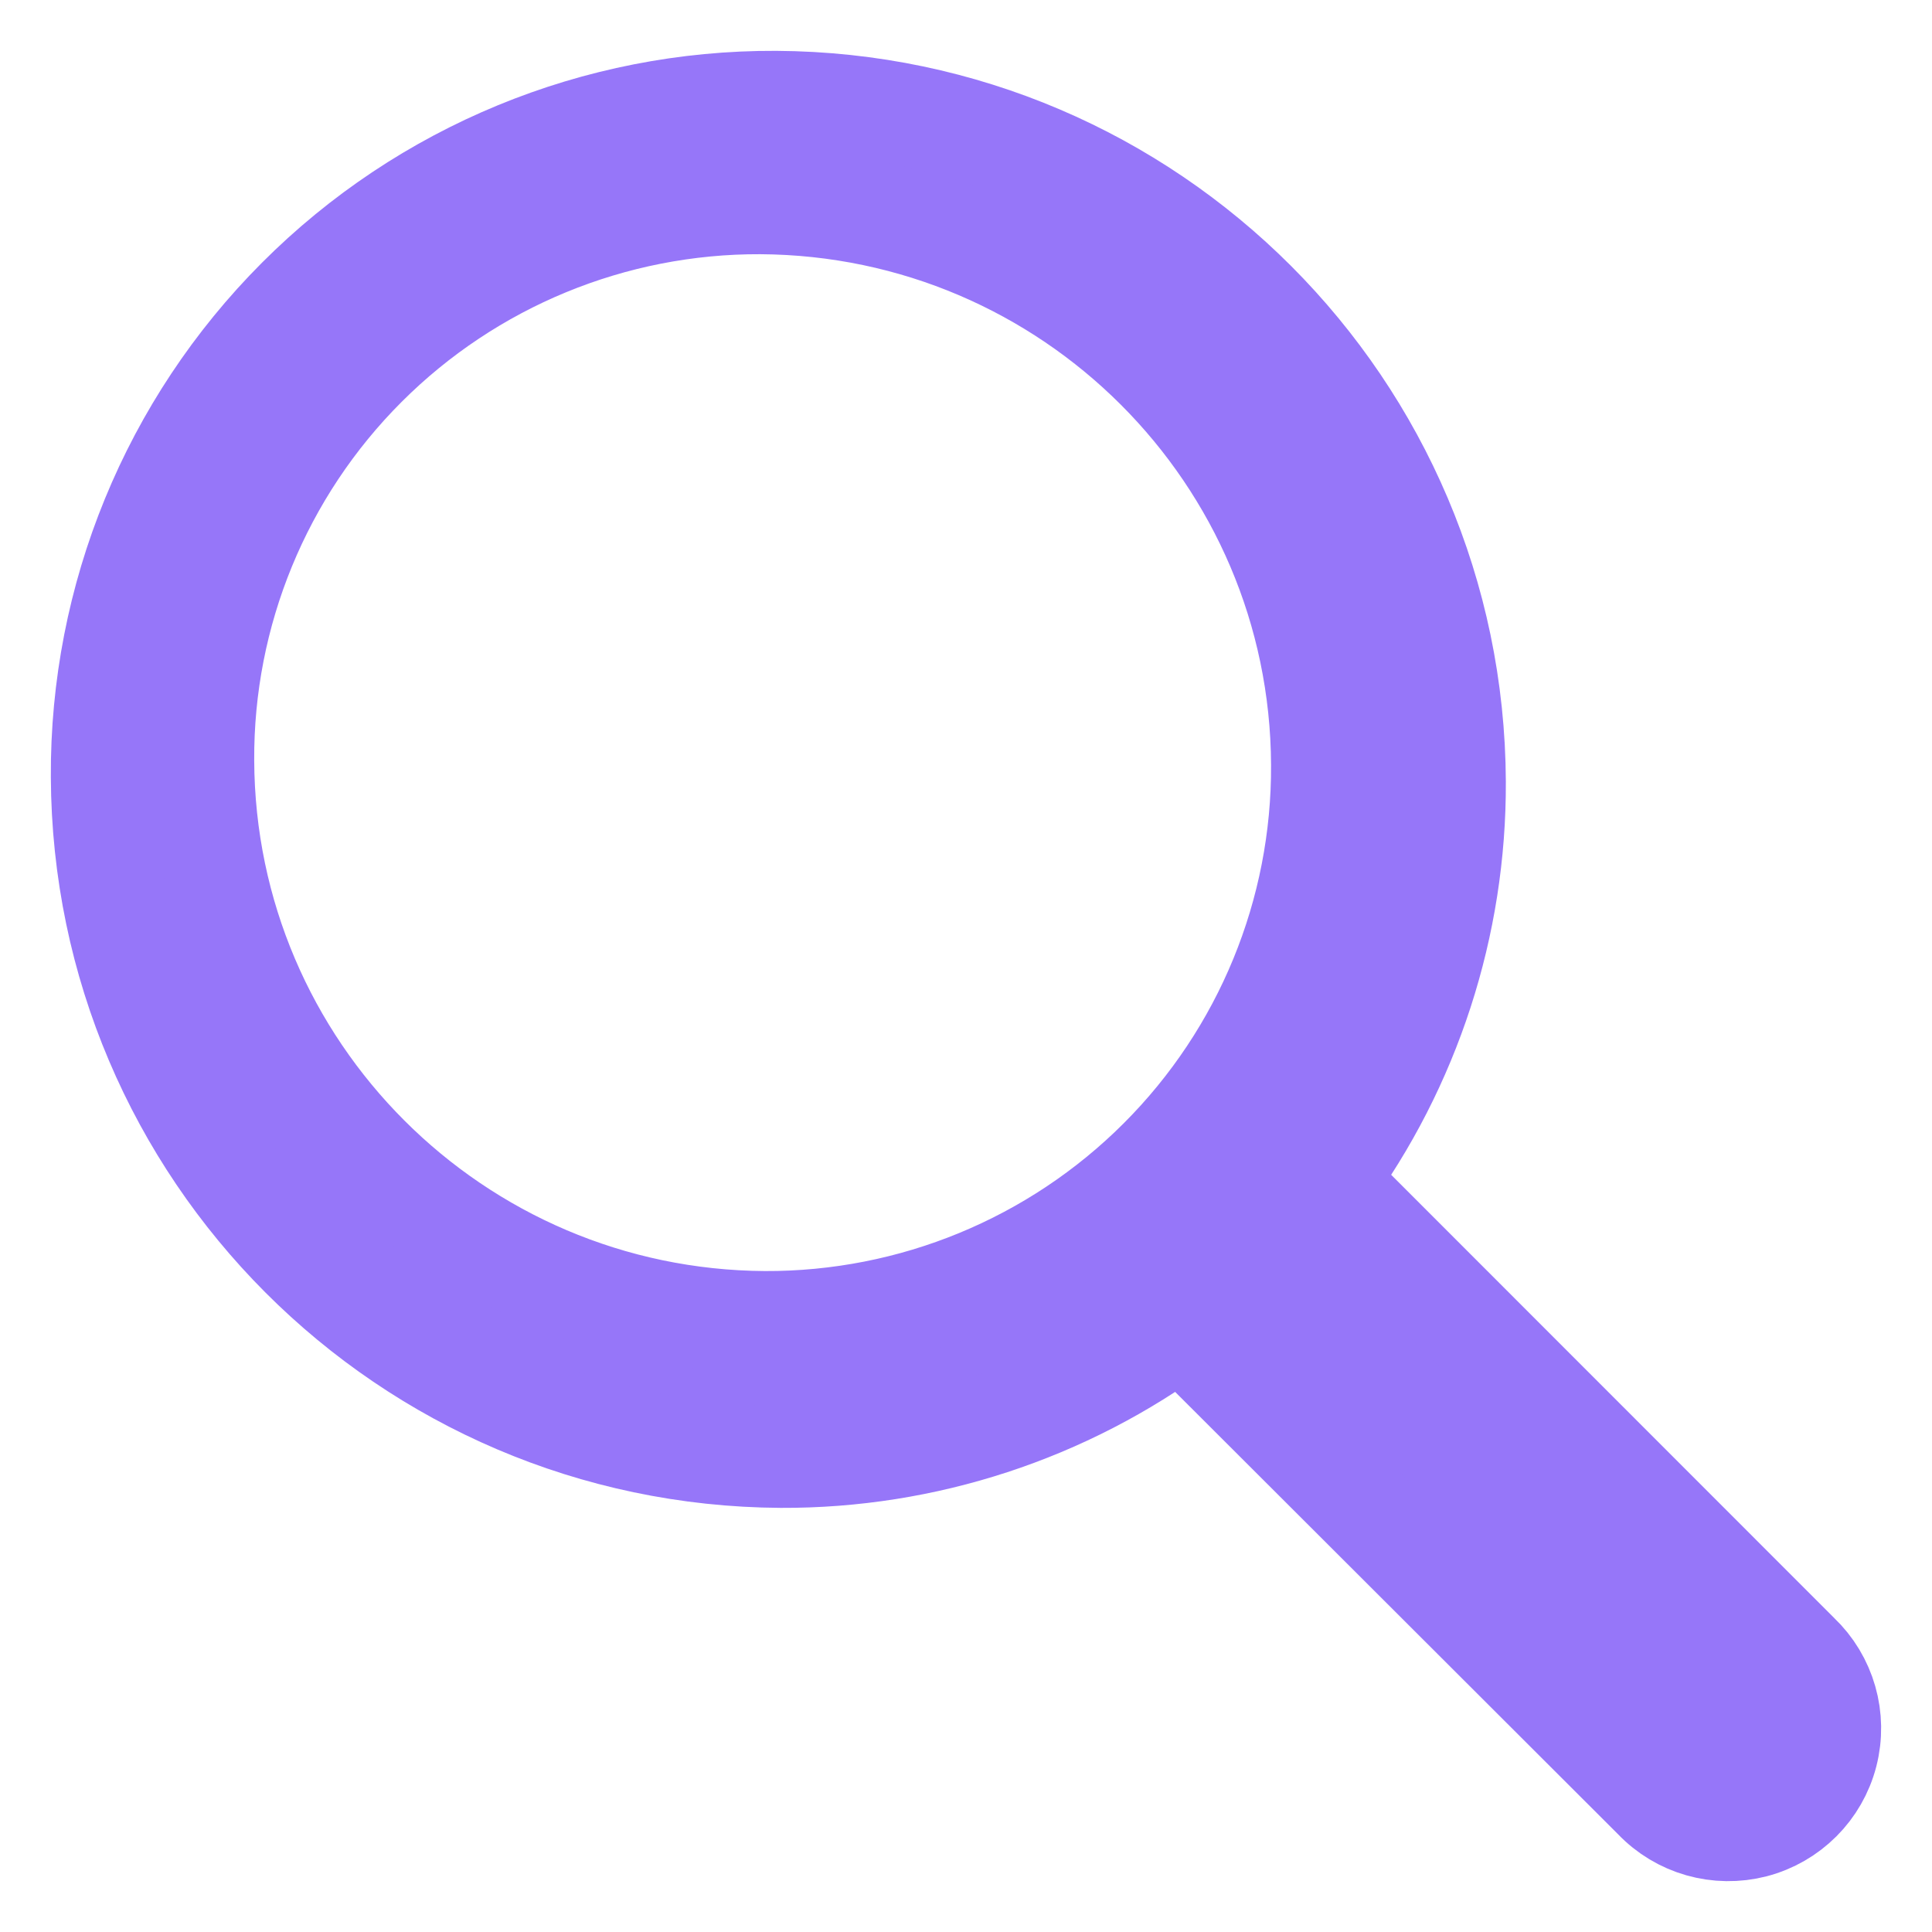
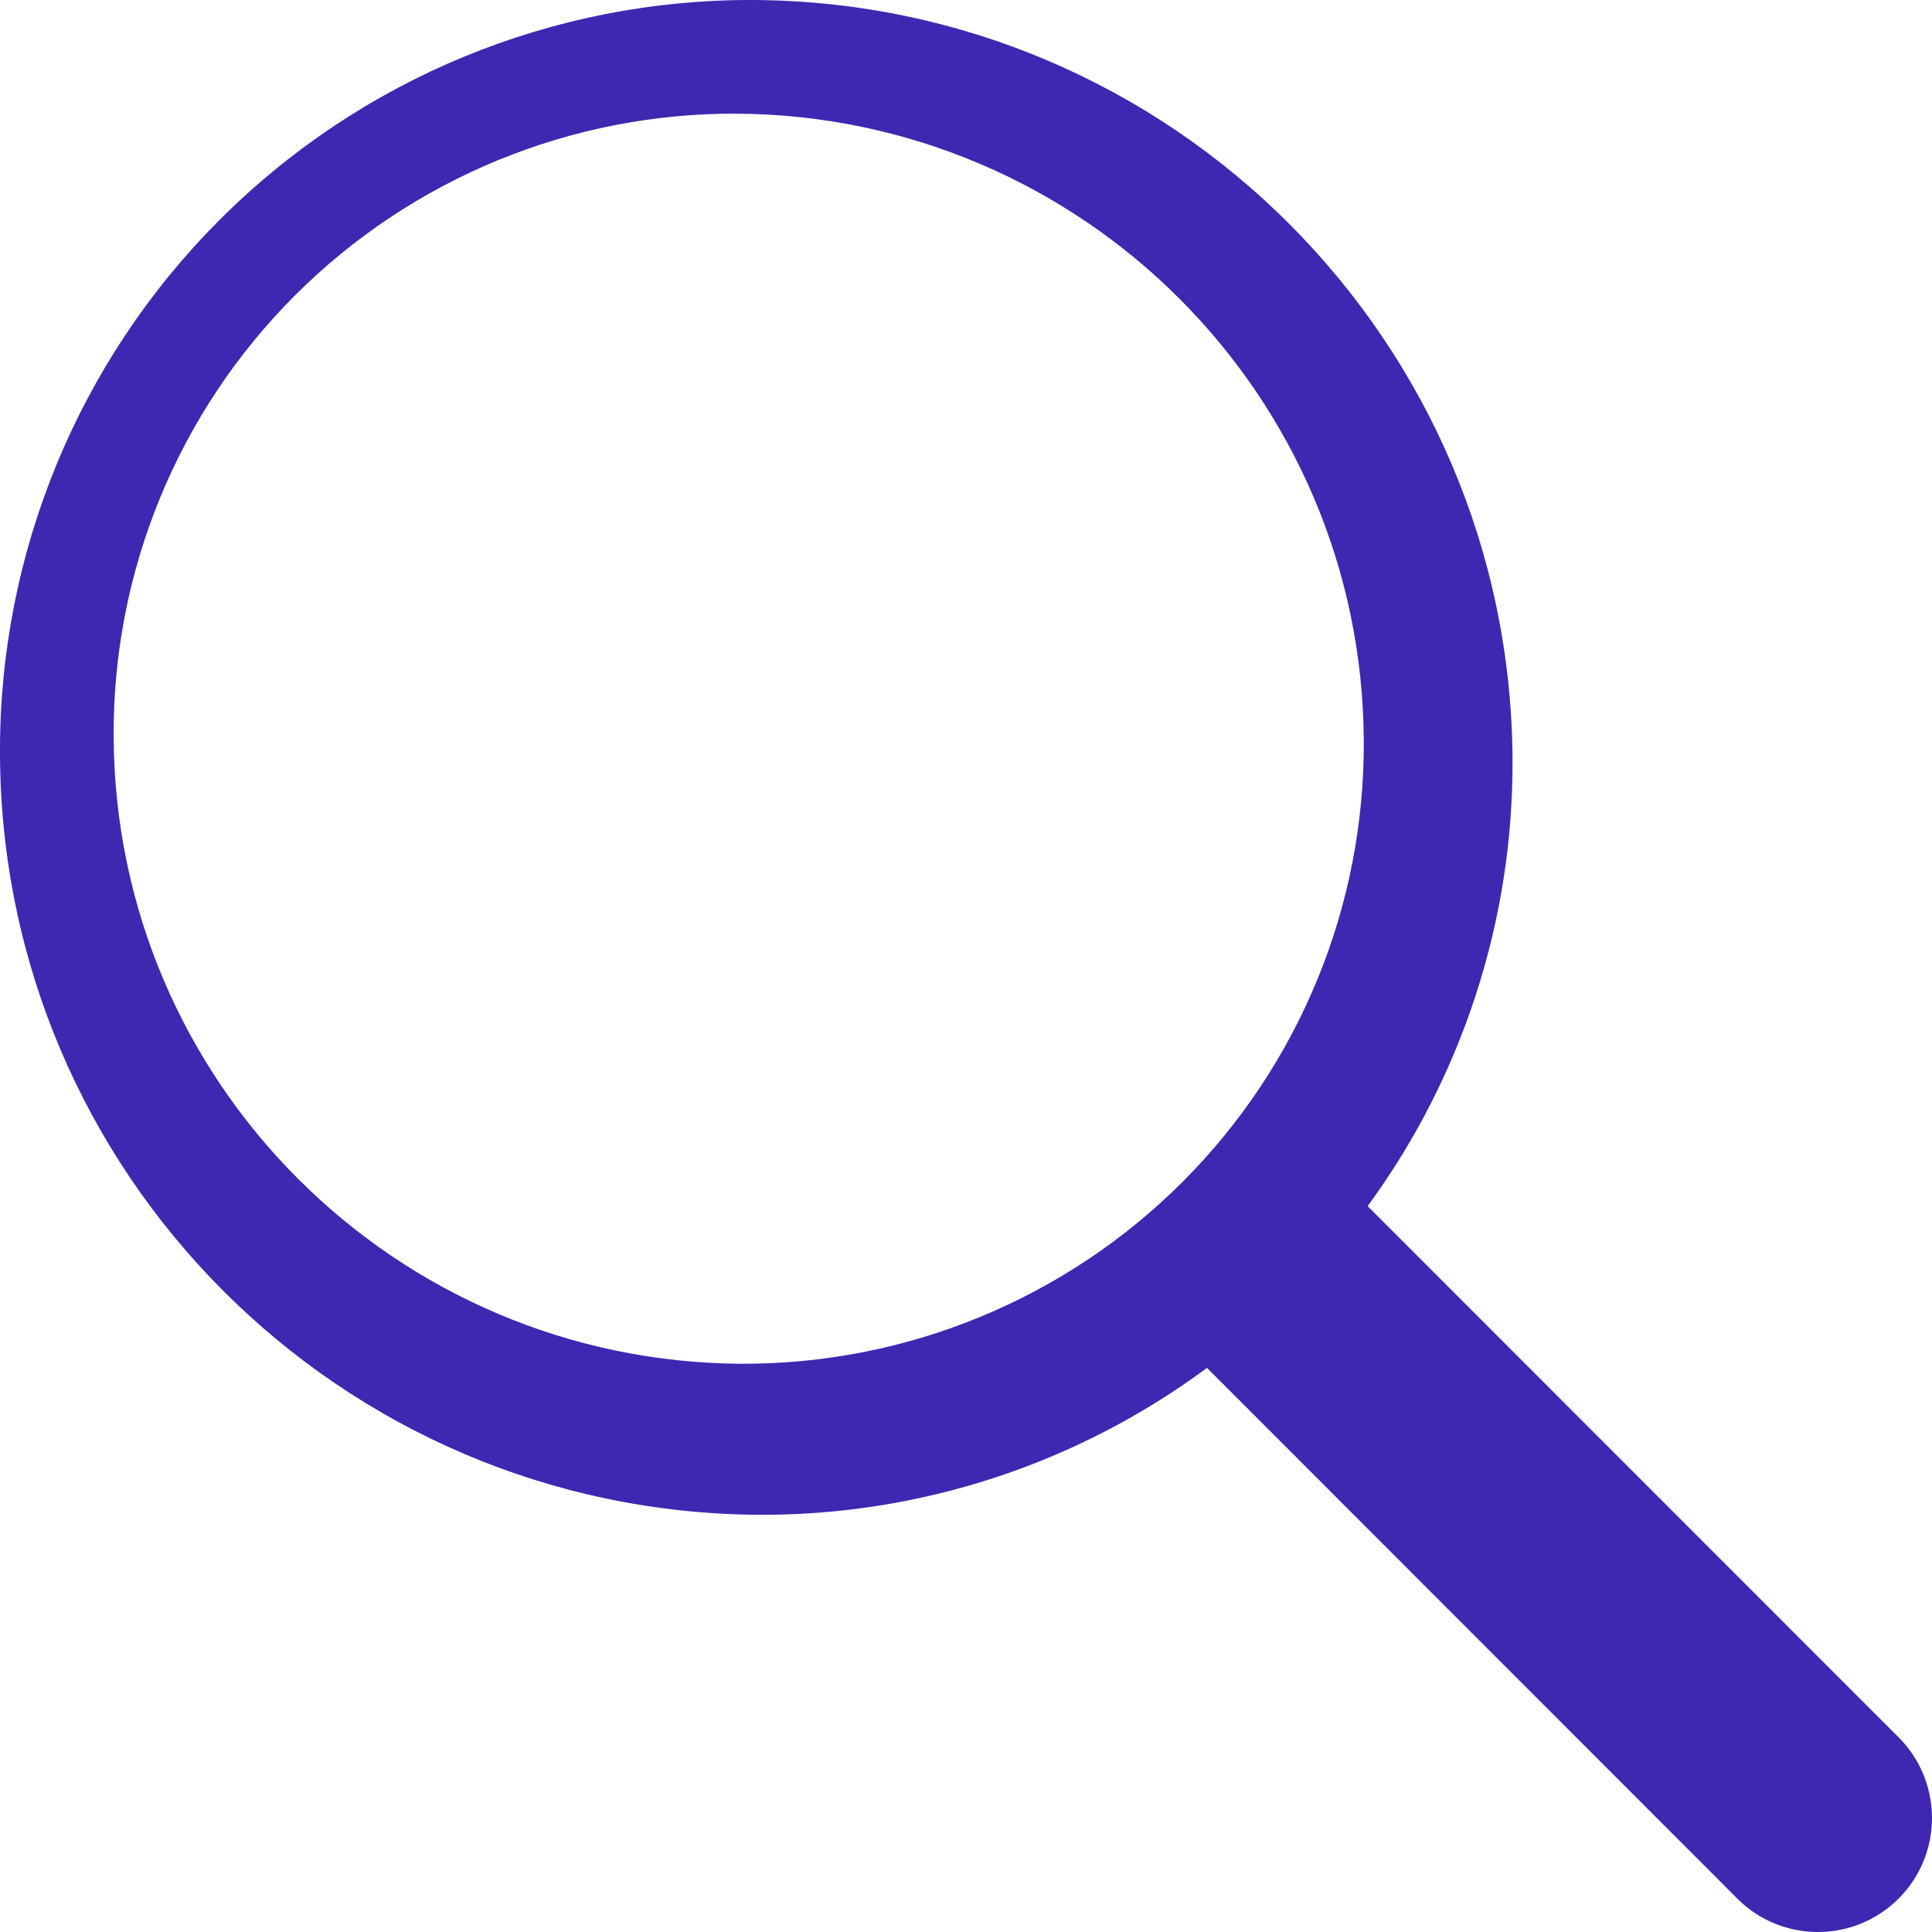
- <svg xmlns="http://www.w3.org/2000/svg" width="19px" height="19px" viewBox="0 0 19 19" version="1.1">
+ <svg xmlns="http://www.w3.org/2000/svg" width="17px" height="17px" viewBox="0 0 17 17" version="1.1">
  <g id="Components" stroke="none" stroke-width="1" fill="none" fill-rule="evenodd">
-     <g id="card/cell/option/element/right/search" transform="translate(-166, -12)" fill="#9676F9" stroke="#9676F9">
-       <path d="M179.034,23.613 C179.868,22.475 180.315,21.099 180.309,19.688 C180.293,16.005 177.314,13.021 173.631,13 C171.868,12.992 170.176,13.689 168.93,14.937 C167.685,16.184 166.99,17.877 167,19.64 C167.016,23.324 169.995,26.307 173.679,26.329 C175.095,26.335 176.476,25.883 177.615,25.04 L182.27,29.689 C182.521,29.953 182.896,30.059 183.249,29.968 C183.601,29.876 183.877,29.601 183.968,29.248 C184.059,28.895 183.952,28.52 183.688,28.269 L179.034,23.613 Z M173.52,25 C170.476,24.982 168.013,22.52 168,19.48 C167.992,18.026 168.566,16.628 169.596,15.599 C170.625,14.57 172.023,13.994 173.48,14 C176.524,14.018 178.987,16.48 179,19.52 C179.008,20.974 178.434,22.372 177.404,23.401 C176.375,24.43 174.977,25.006 173.52,25 Z" id="ic_search" />
+     <g id="top-navi/element/search-bar" transform="translate(-16, -10)" fill="#3F27B1">
+       <path d="M32.688,25.269 L28.034,20.613 C28.868,19.475 29.315,18.099 29.309,16.688 C29.293,13.005 26.314,10.021 22.631,10 C20.868,9.992 19.176,10.689 17.93,11.937 C16.685,13.184 15.99,14.877 16,16.64 C16.016,20.324 18.995,23.307 22.679,23.329 C24.095,23.335 25.476,22.883 26.615,22.04 L26.62,22.036 L31.27,26.689 C31.521,26.953 31.896,27.059 32.249,26.968 C32.601,26.876 32.877,26.601 32.968,26.248 C33.059,25.895 32.952,25.52 32.688,25.269 L32.688,25.269 Z M22.52,22 C19.476,21.982 17.013,19.52 17,16.48 C16.992,15.026 17.566,13.628 18.596,12.599 C19.625,11.57 21.023,10.994 22.48,11 C25.524,11.018 27.987,13.48 28,16.52 C28.008,17.974 27.434,19.372 26.404,20.401 C25.375,21.43 23.977,22.006 22.52,22 Z" id="icon_Search" />
    </g>
  </g>
</svg>
